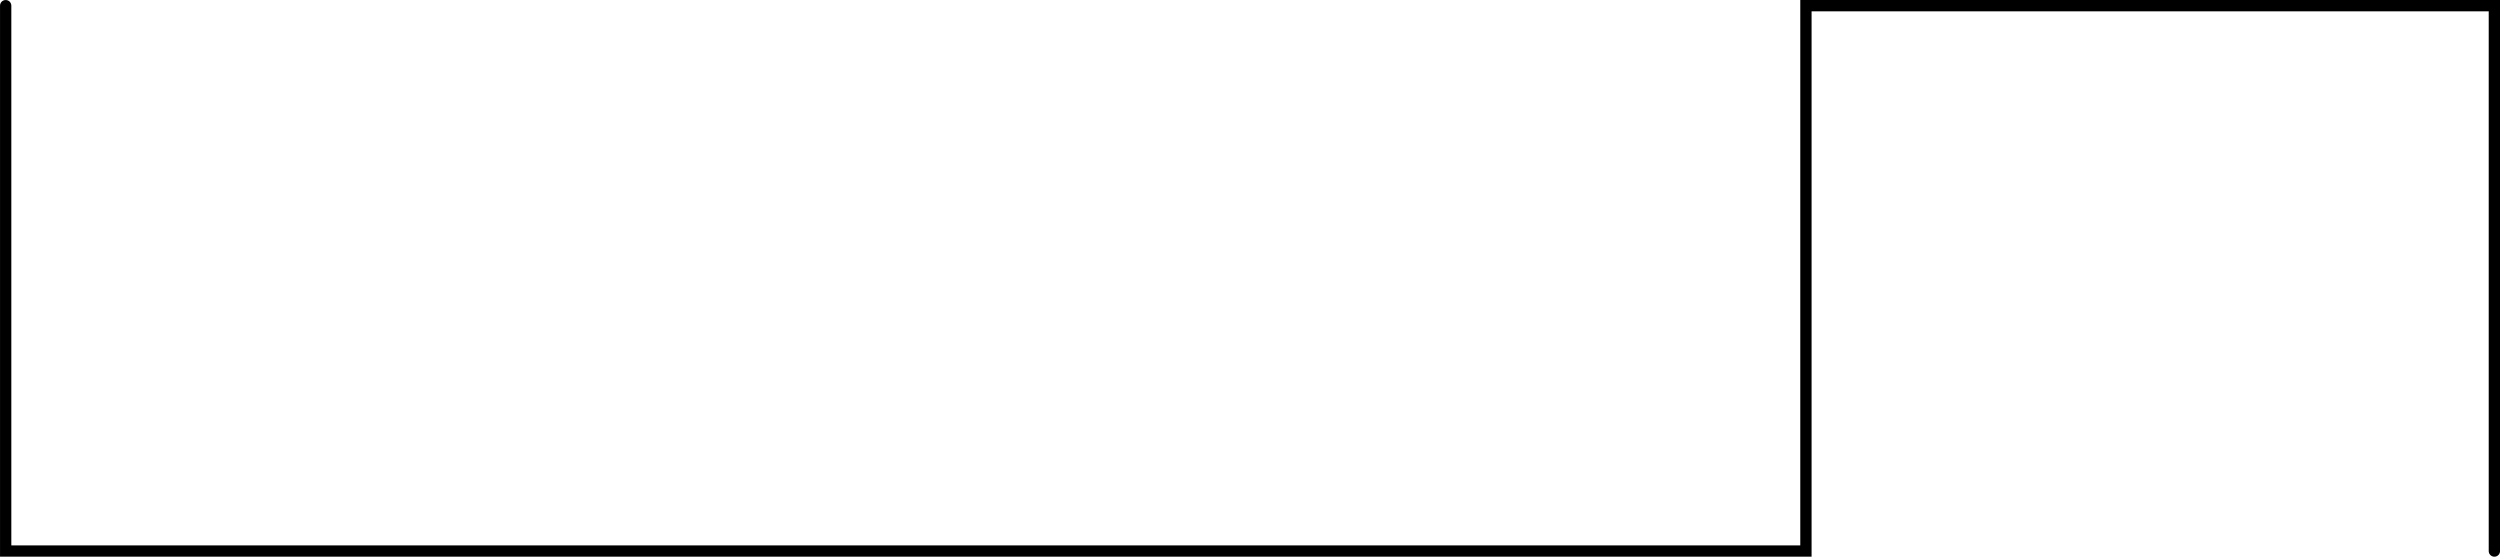
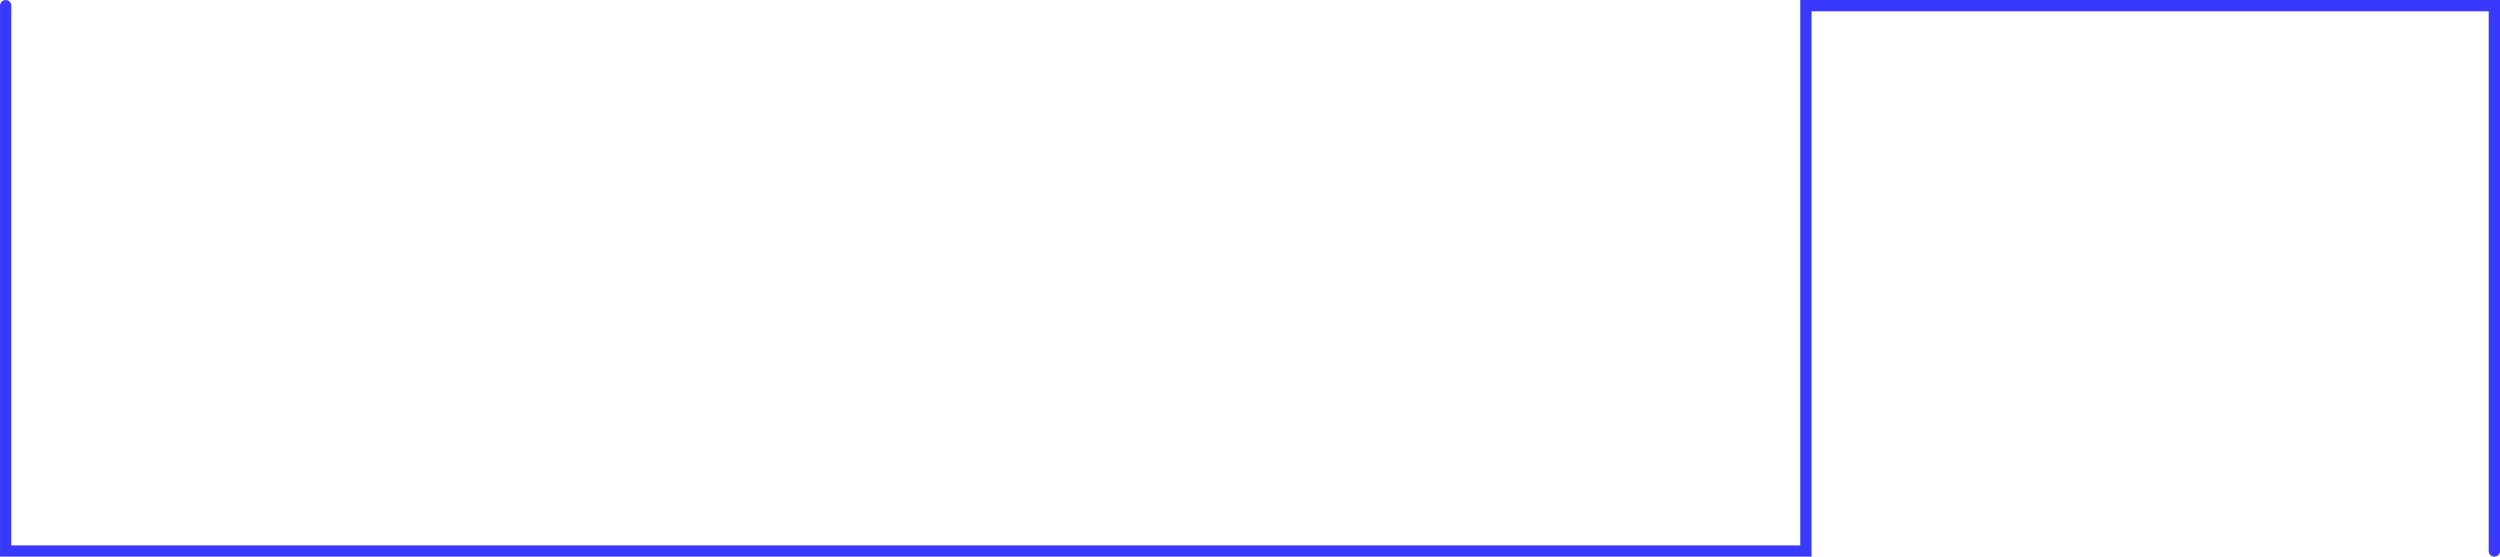
<svg xmlns="http://www.w3.org/2000/svg" width="58.382mm" height="13mm" viewBox="0 0 58.382 13" version="1.1" id="svg5">
  <defs id="defs2" />
  <g id="layer1" transform="translate(-149.3805,-109.8245)">
-     <path style="fill:none;stroke:#000000;stroke-width:0.264;stroke-linecap:round;stroke-linejoin:miter;stroke-dasharray:none;stroke-opacity:1" d="m 149.513,109.957 v 12.736 h 42.041 V 109.957 h 16.077 v 12.736" id="path484-5-37-8" />
+     <path style="fill:none;stroke:#3939fe;stroke-width:0.264;stroke-linecap:round;stroke-linejoin:miter;stroke-dasharray:none;stroke-opacity:1" d="m 149.513,109.957 v 12.736 h 42.041 V 109.957 h 16.077 v 12.736" id="path484-5-37-8" />
  </g>
</svg>
